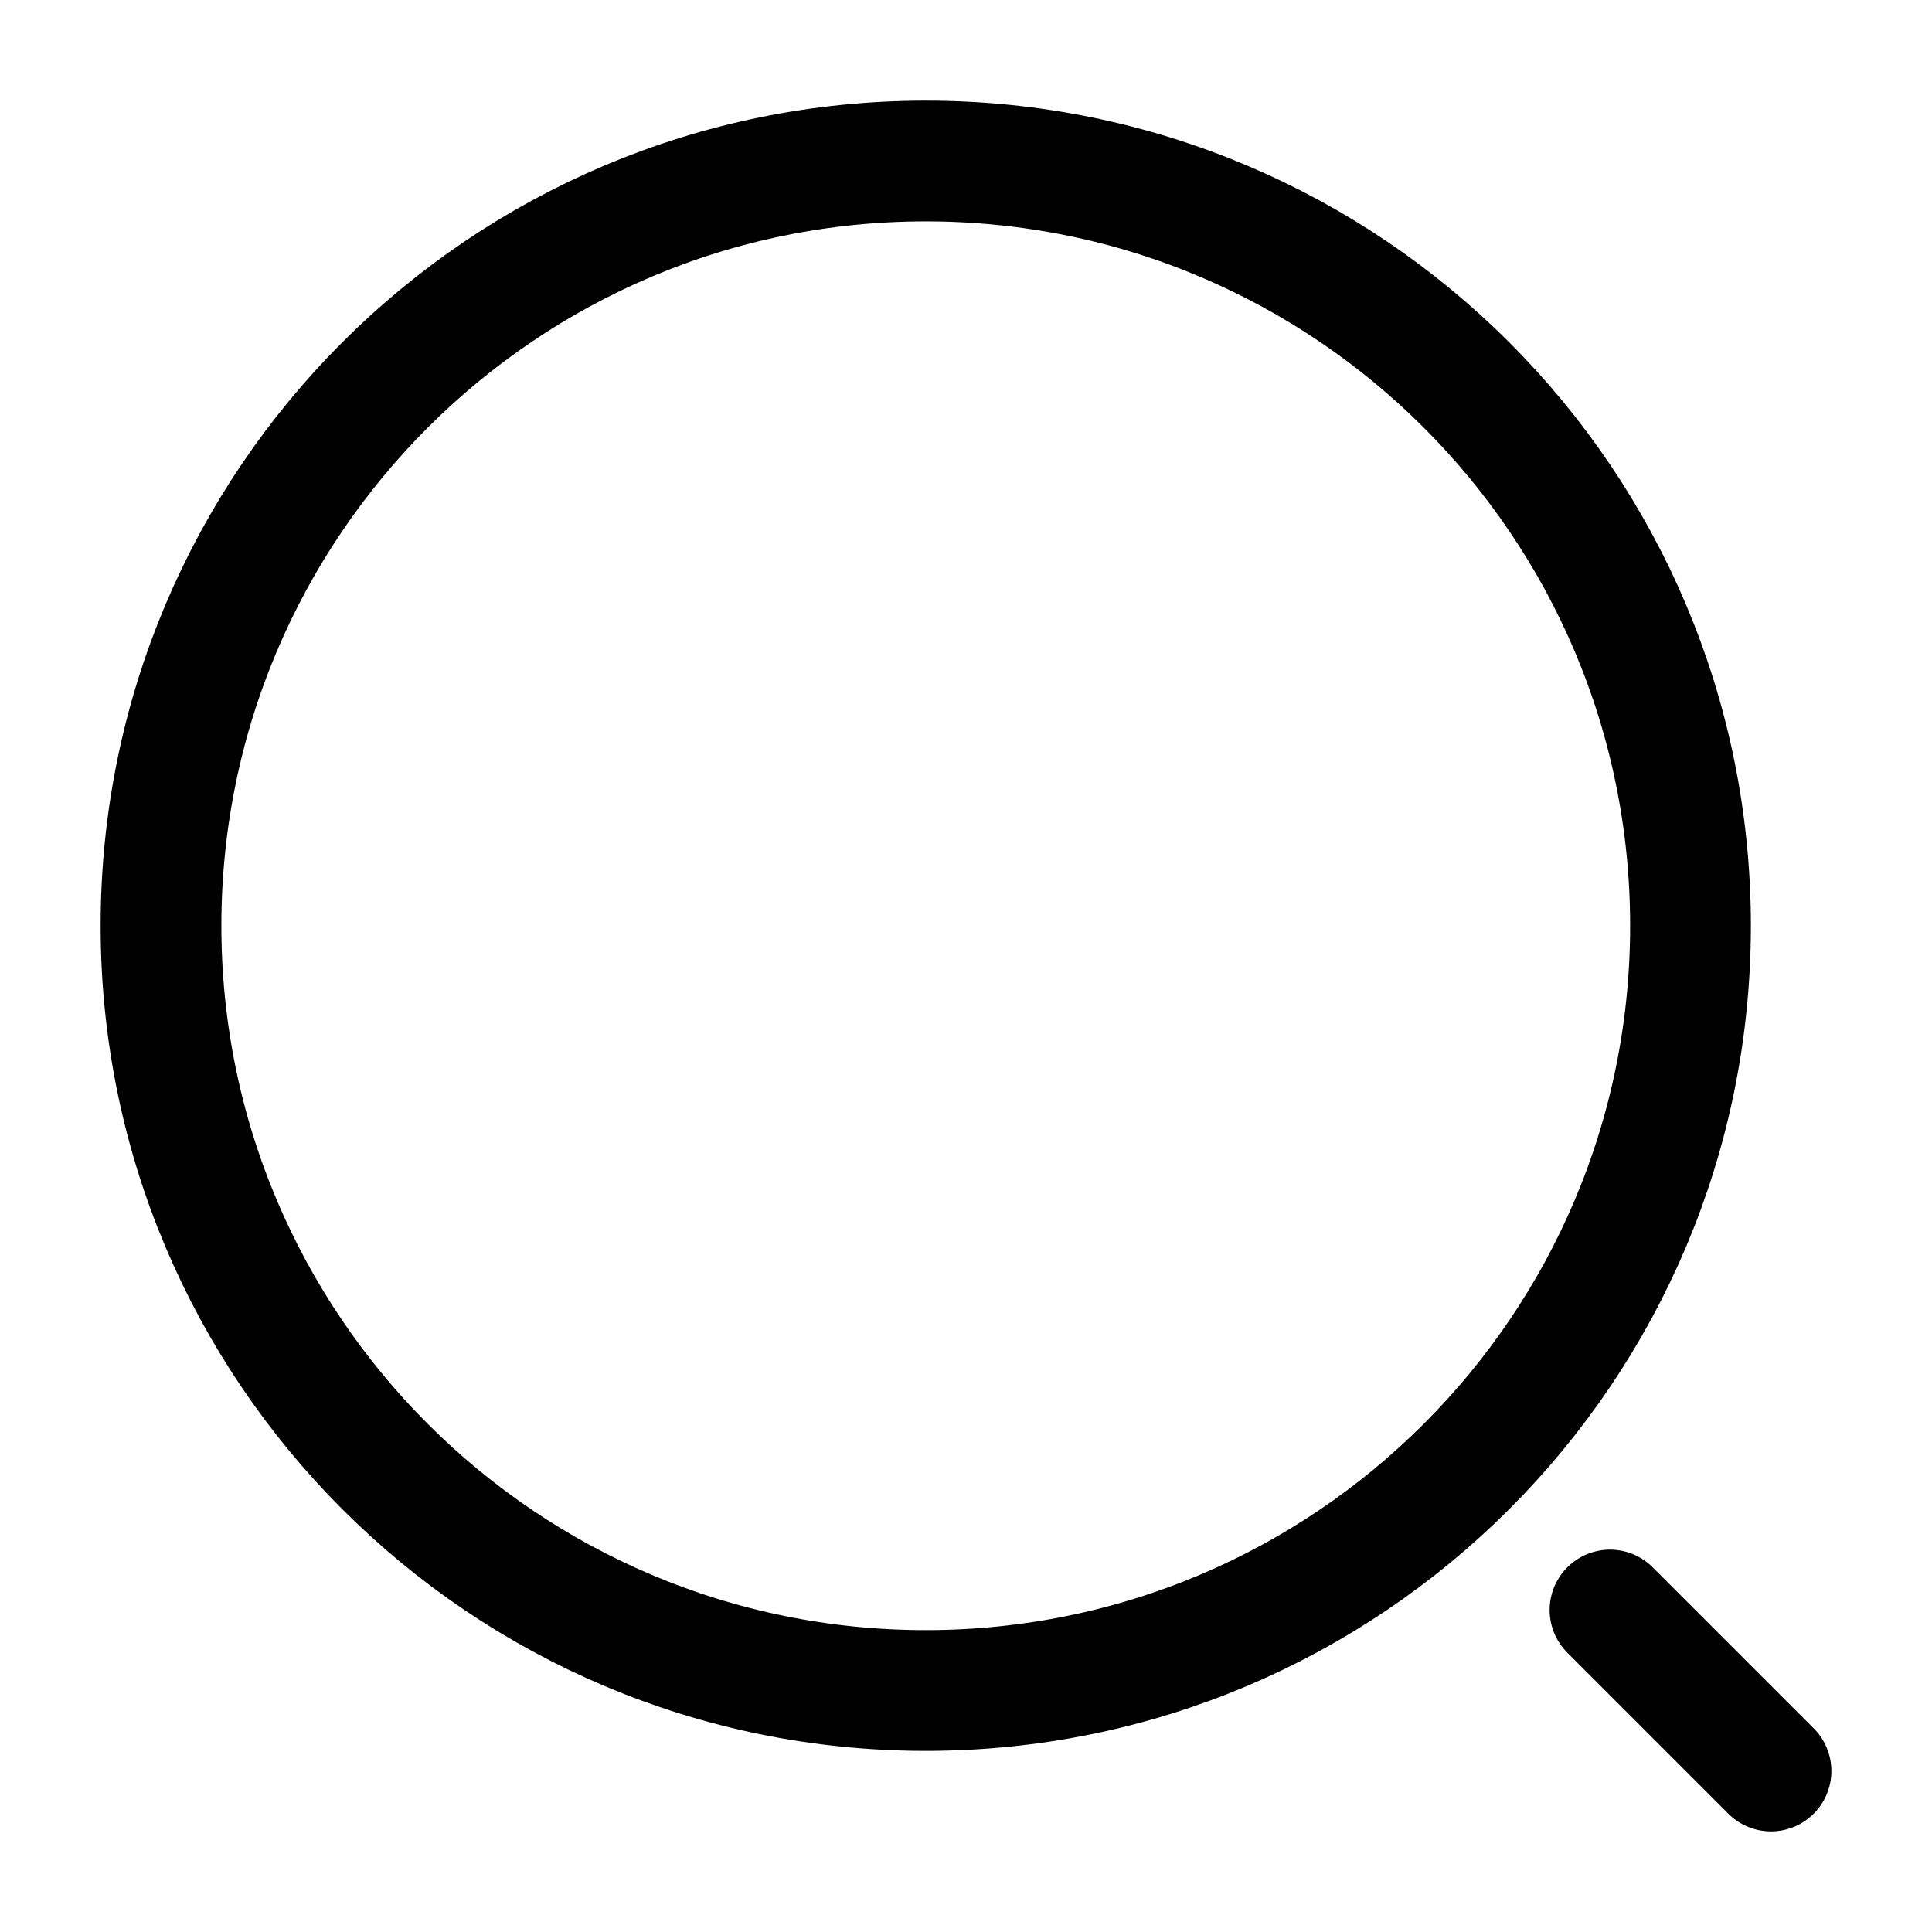
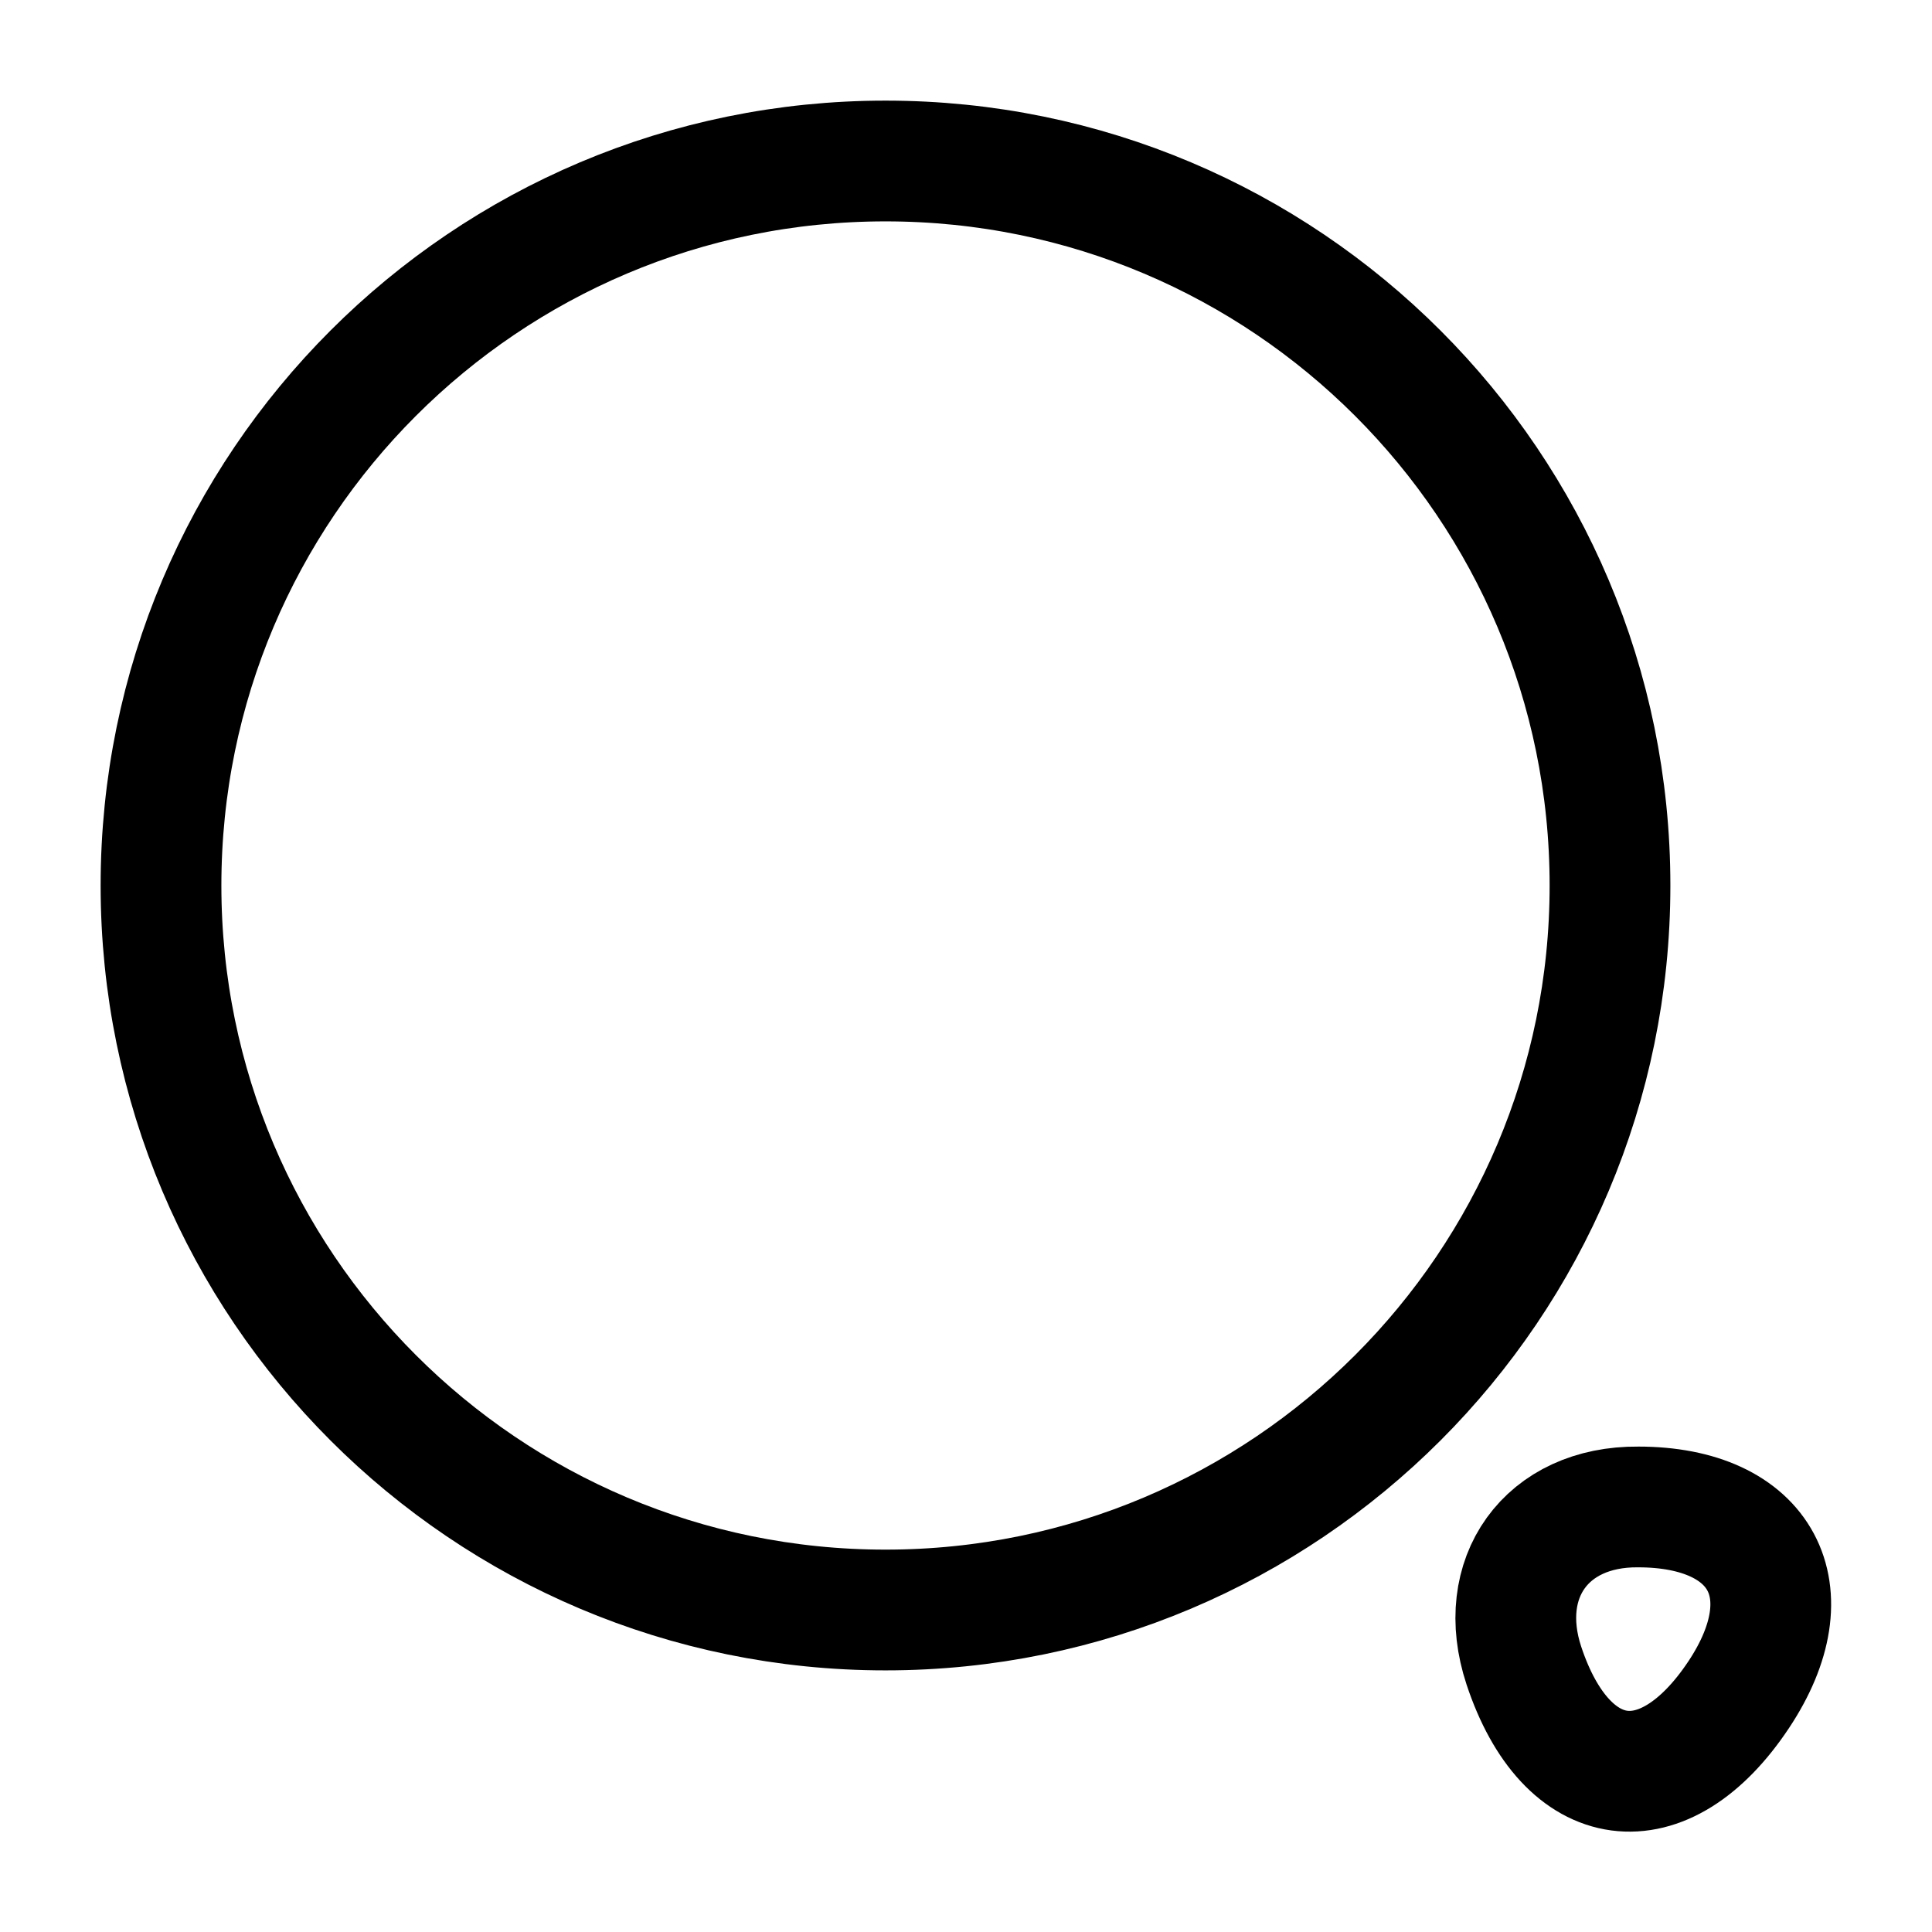
- <svg xmlns="http://www.w3.org/2000/svg" viewBox="0 0 24 24" fill="none" stroke="currentColor" stroke-width="1.5" stroke-linecap="round" stroke-linejoin="round">
-   <circle cx="11.5" cy="11.5" r="9.5" />
-   <path d="M22 22l-2-2" />
+ <svg xmlns="http://www.w3.org/2000/svg" fill="none" viewBox="0 0 24 24" stroke="currentColor" aria-hidden="true">
+   <path stroke-linecap="round" stroke-linejoin="round" stroke-width="1.5" d="M11 20a9 9 0 100-18 9 9 0 000 18zM18.93 20.69c.53 1.6 1.74 1.76 2.67.36.85-1.28.29-2.33-1.25-2.33-1.14-.01-1.78.88-1.42 1.97z" />
</svg>
